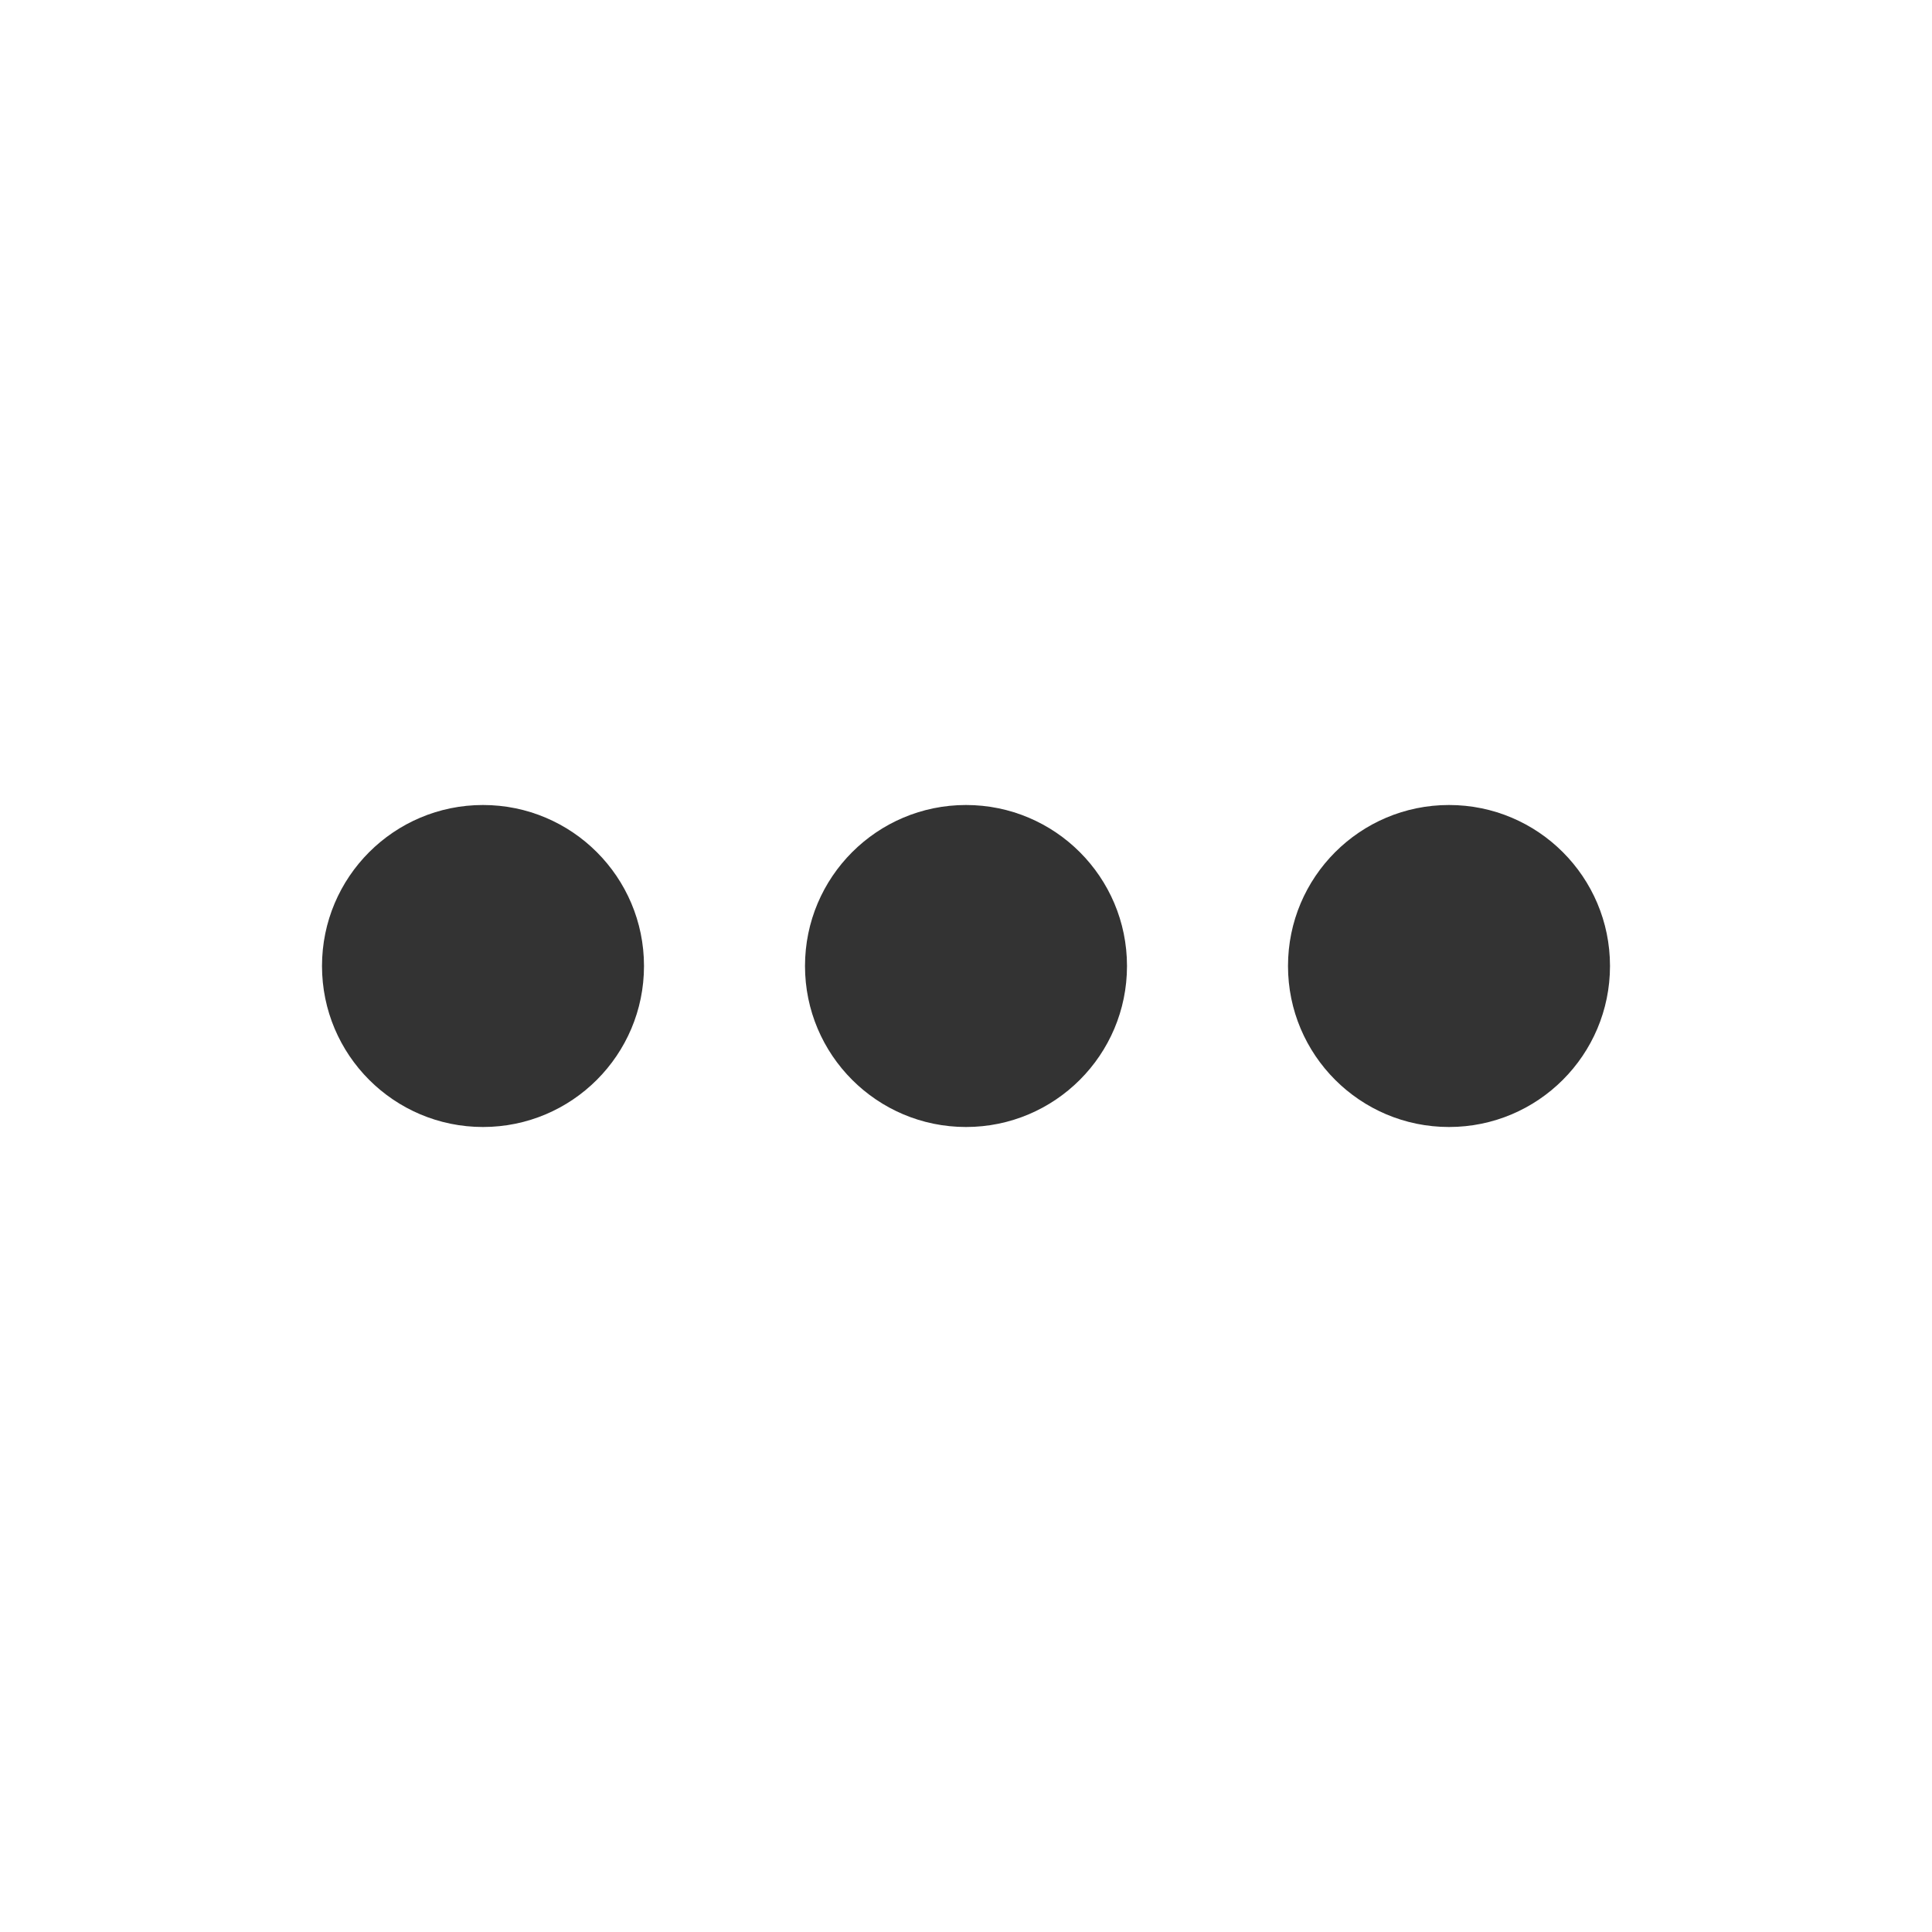
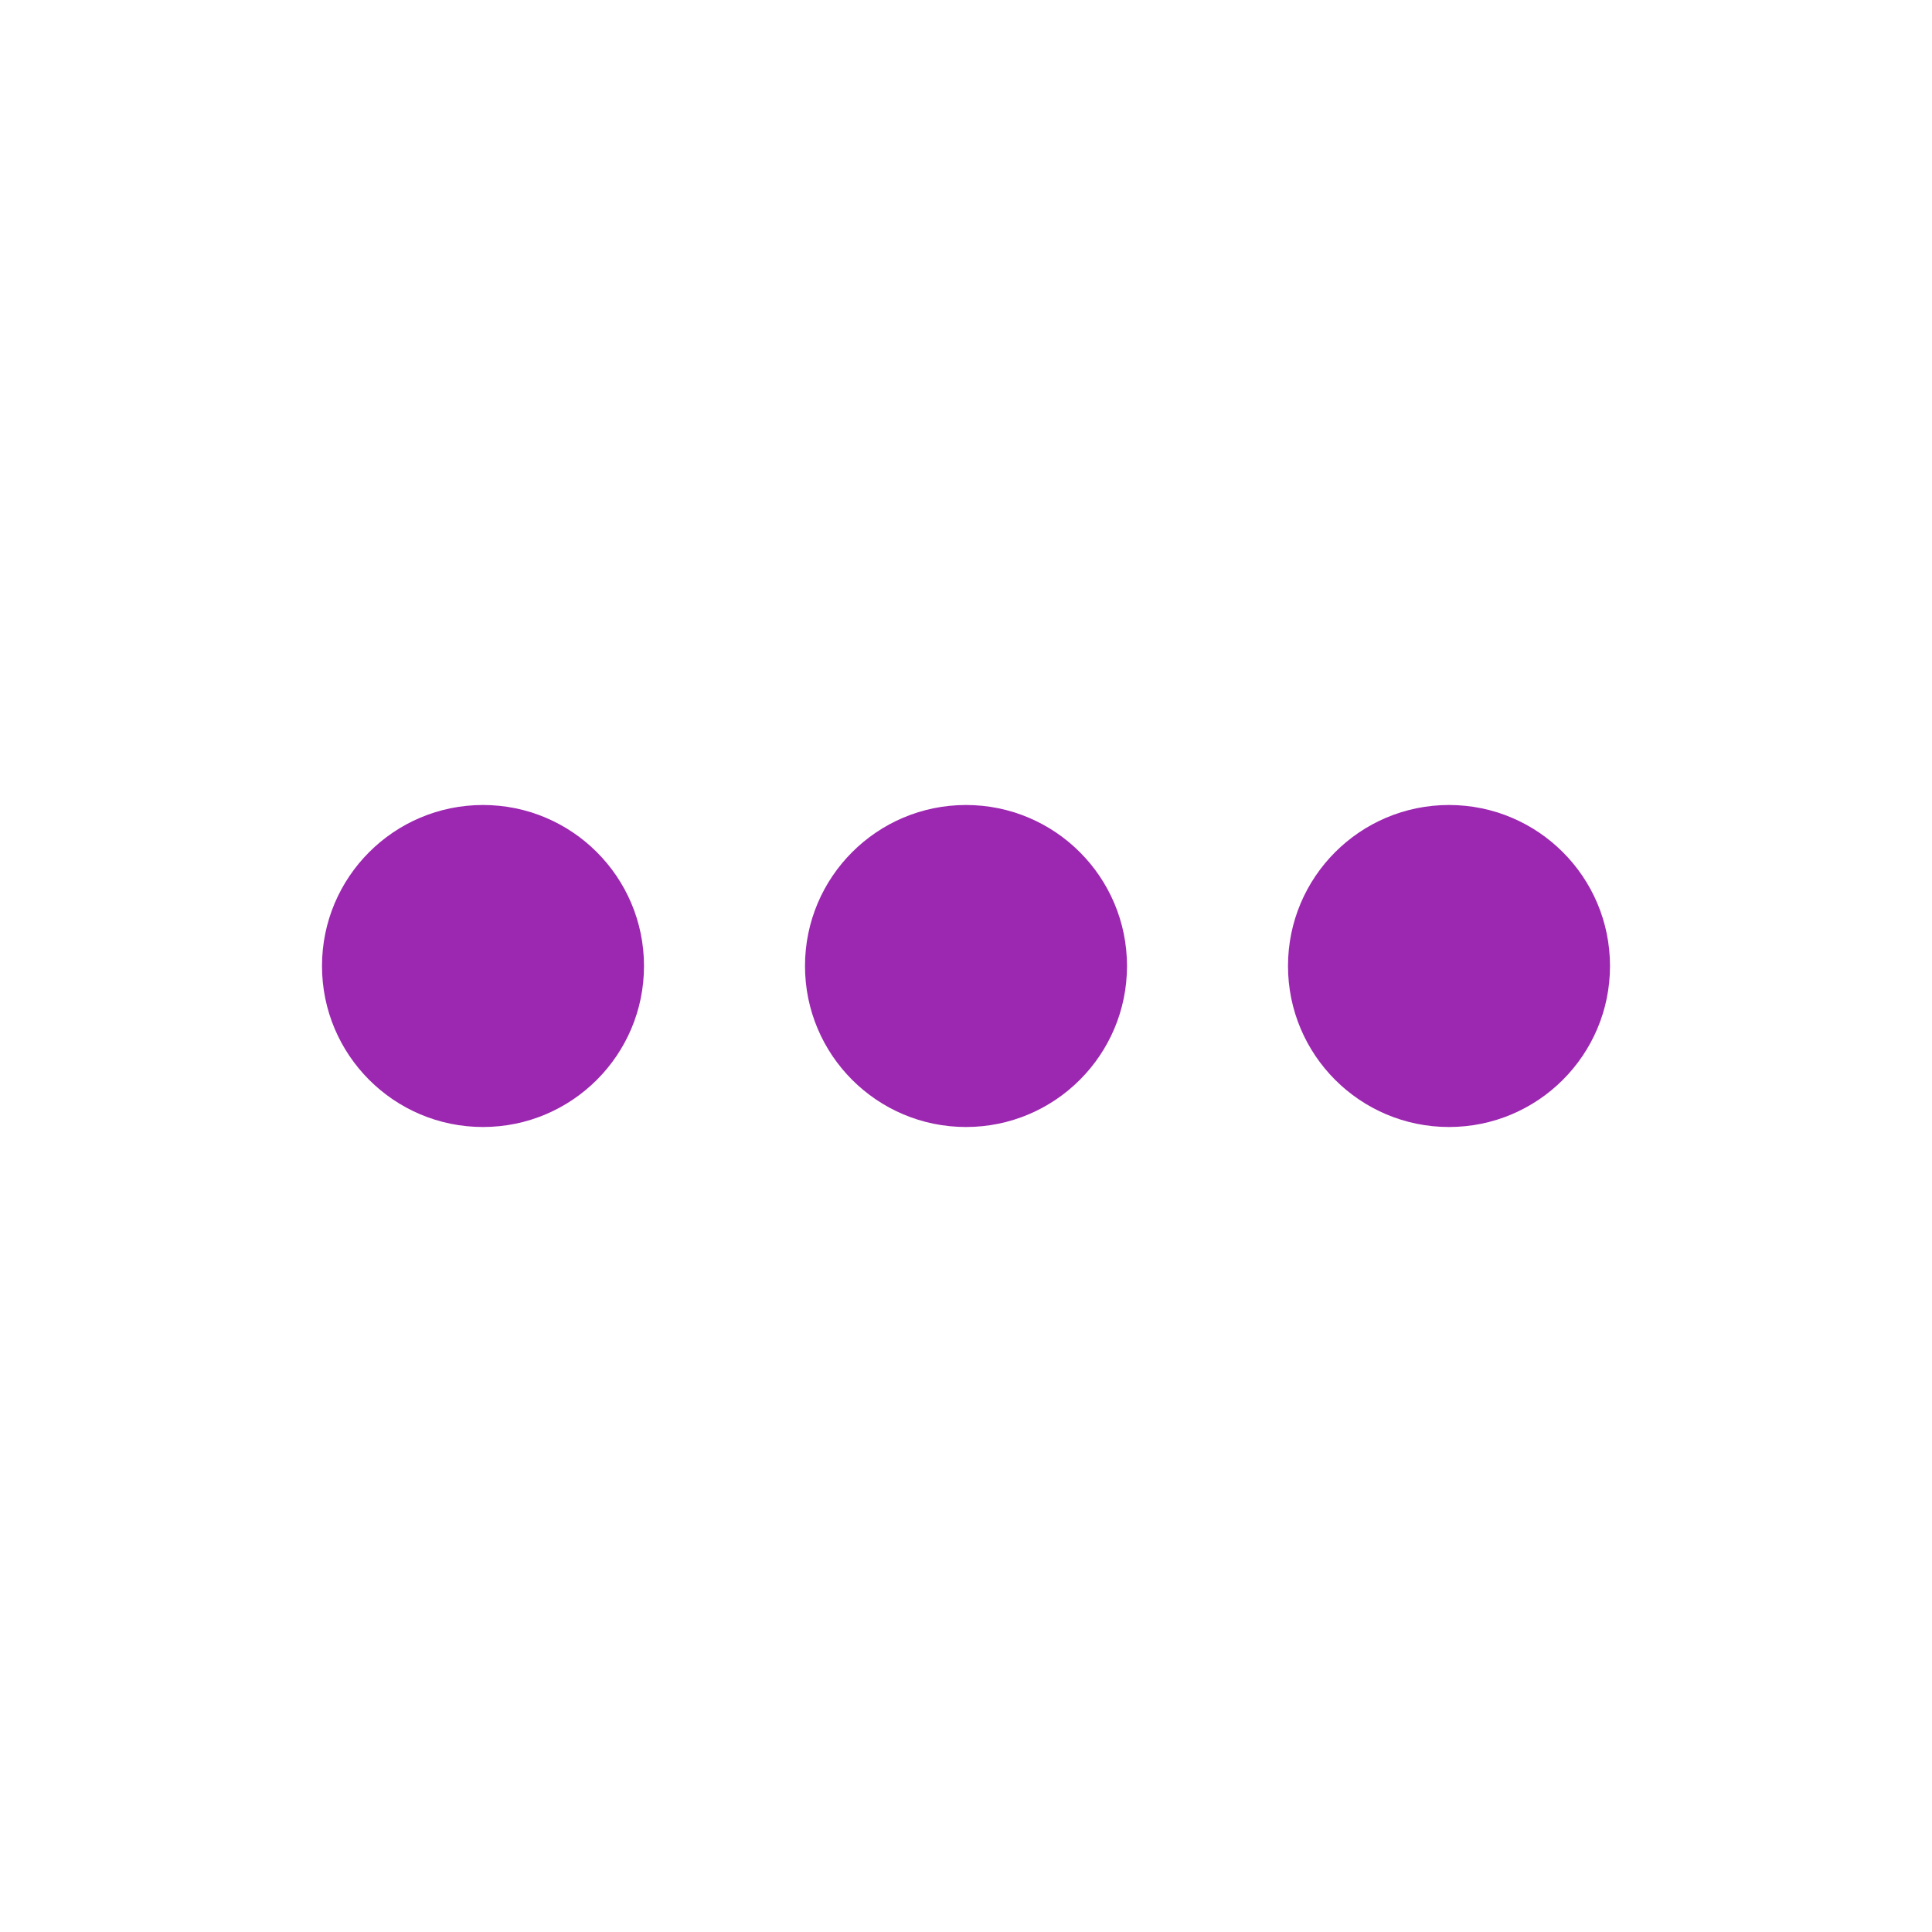
<svg xmlns="http://www.w3.org/2000/svg" viewBox="0 0 24 24">
-   <path fill="#333" d="M16,12A2,2 0 0,1 18,10A2,2 0 0,1 20,12A2,2 0 0,1 18,14A2,2 0 0,1 16,12M10,12A2,2 0 0,1 12,10A2,2 0 0,1 14,12A2,2 0 0,1 12,14A2,2 0 0,1 10,12M4,12A2,2 0 0,1 6,10A2,2 0 0,1 8,12A2,2 0 0,1 6,14A2,2 0 0,1 4,12Z" />
+   <path fill="#9c27b0" d="M16,12A2,2 0 0,1 18,10A2,2 0 0,1 20,12A2,2 0 0,1 18,14A2,2 0 0,1 16,12M10,12A2,2 0 0,1 12,10A2,2 0 0,1 14,12A2,2 0 0,1 12,14A2,2 0 0,1 10,12M4,12A2,2 0 0,1 6,10A2,2 0 0,1 8,12A2,2 0 0,1 6,14A2,2 0 0,1 4,12Z" />
</svg>
